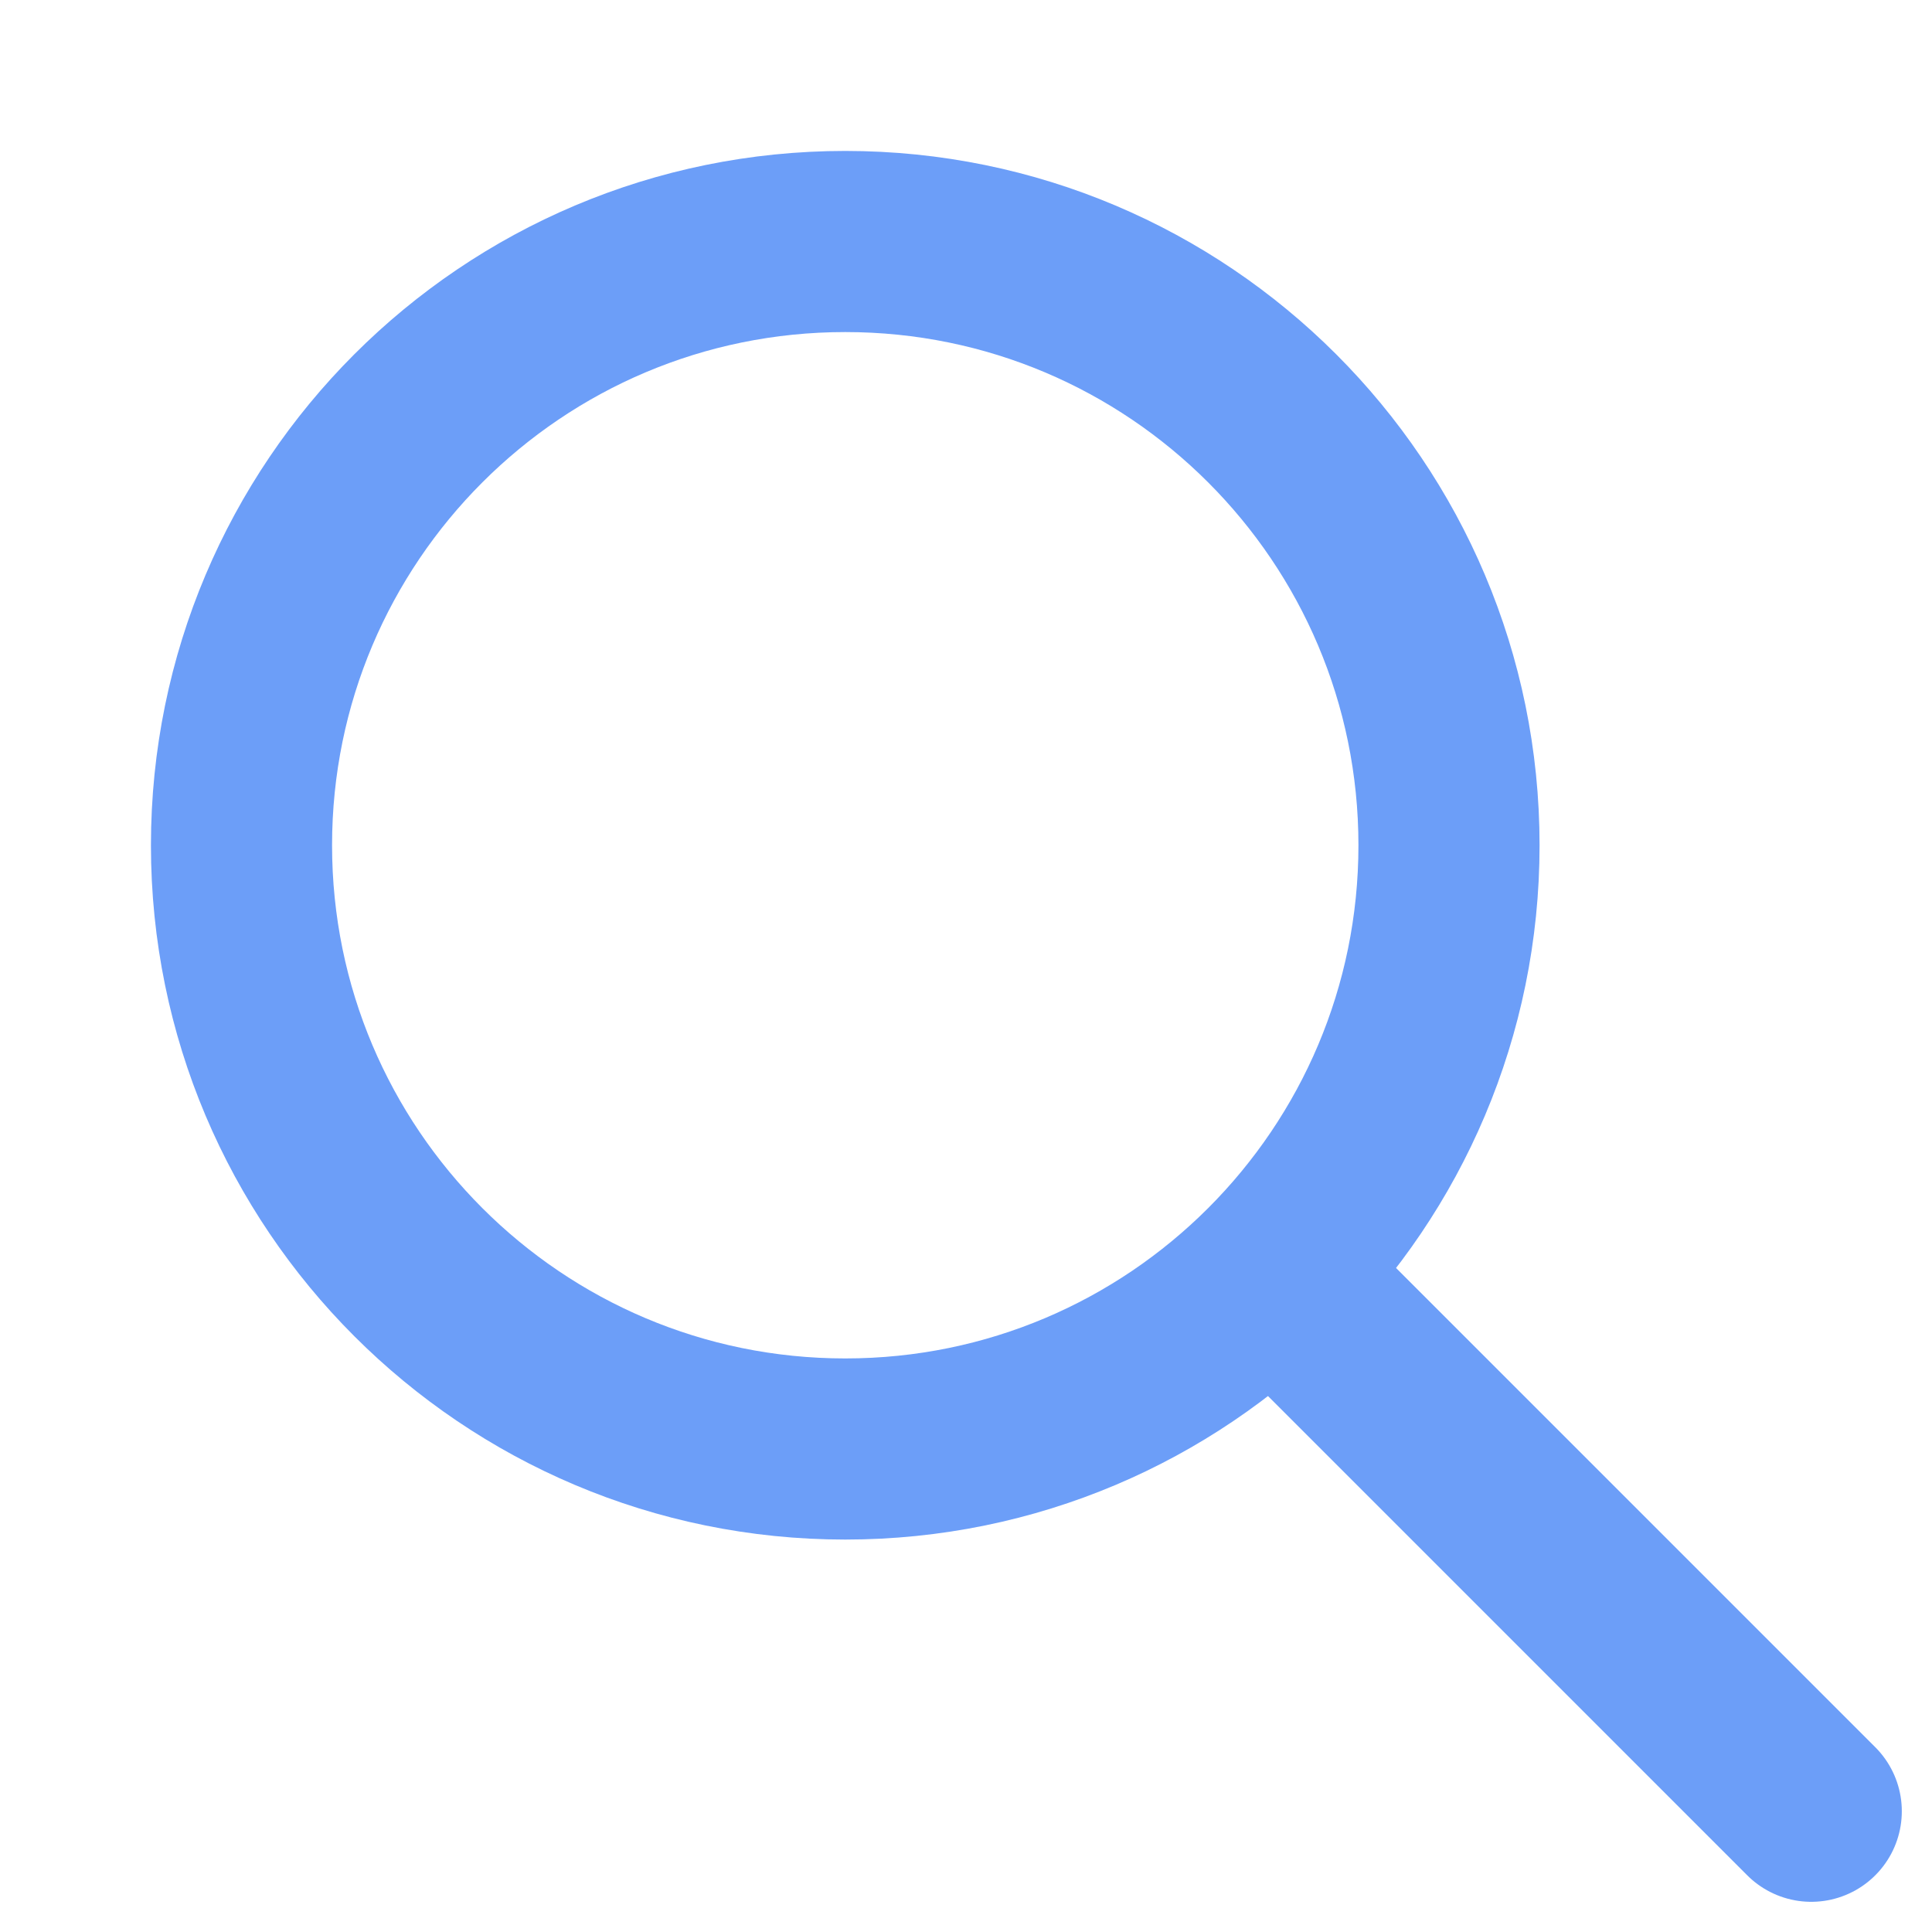
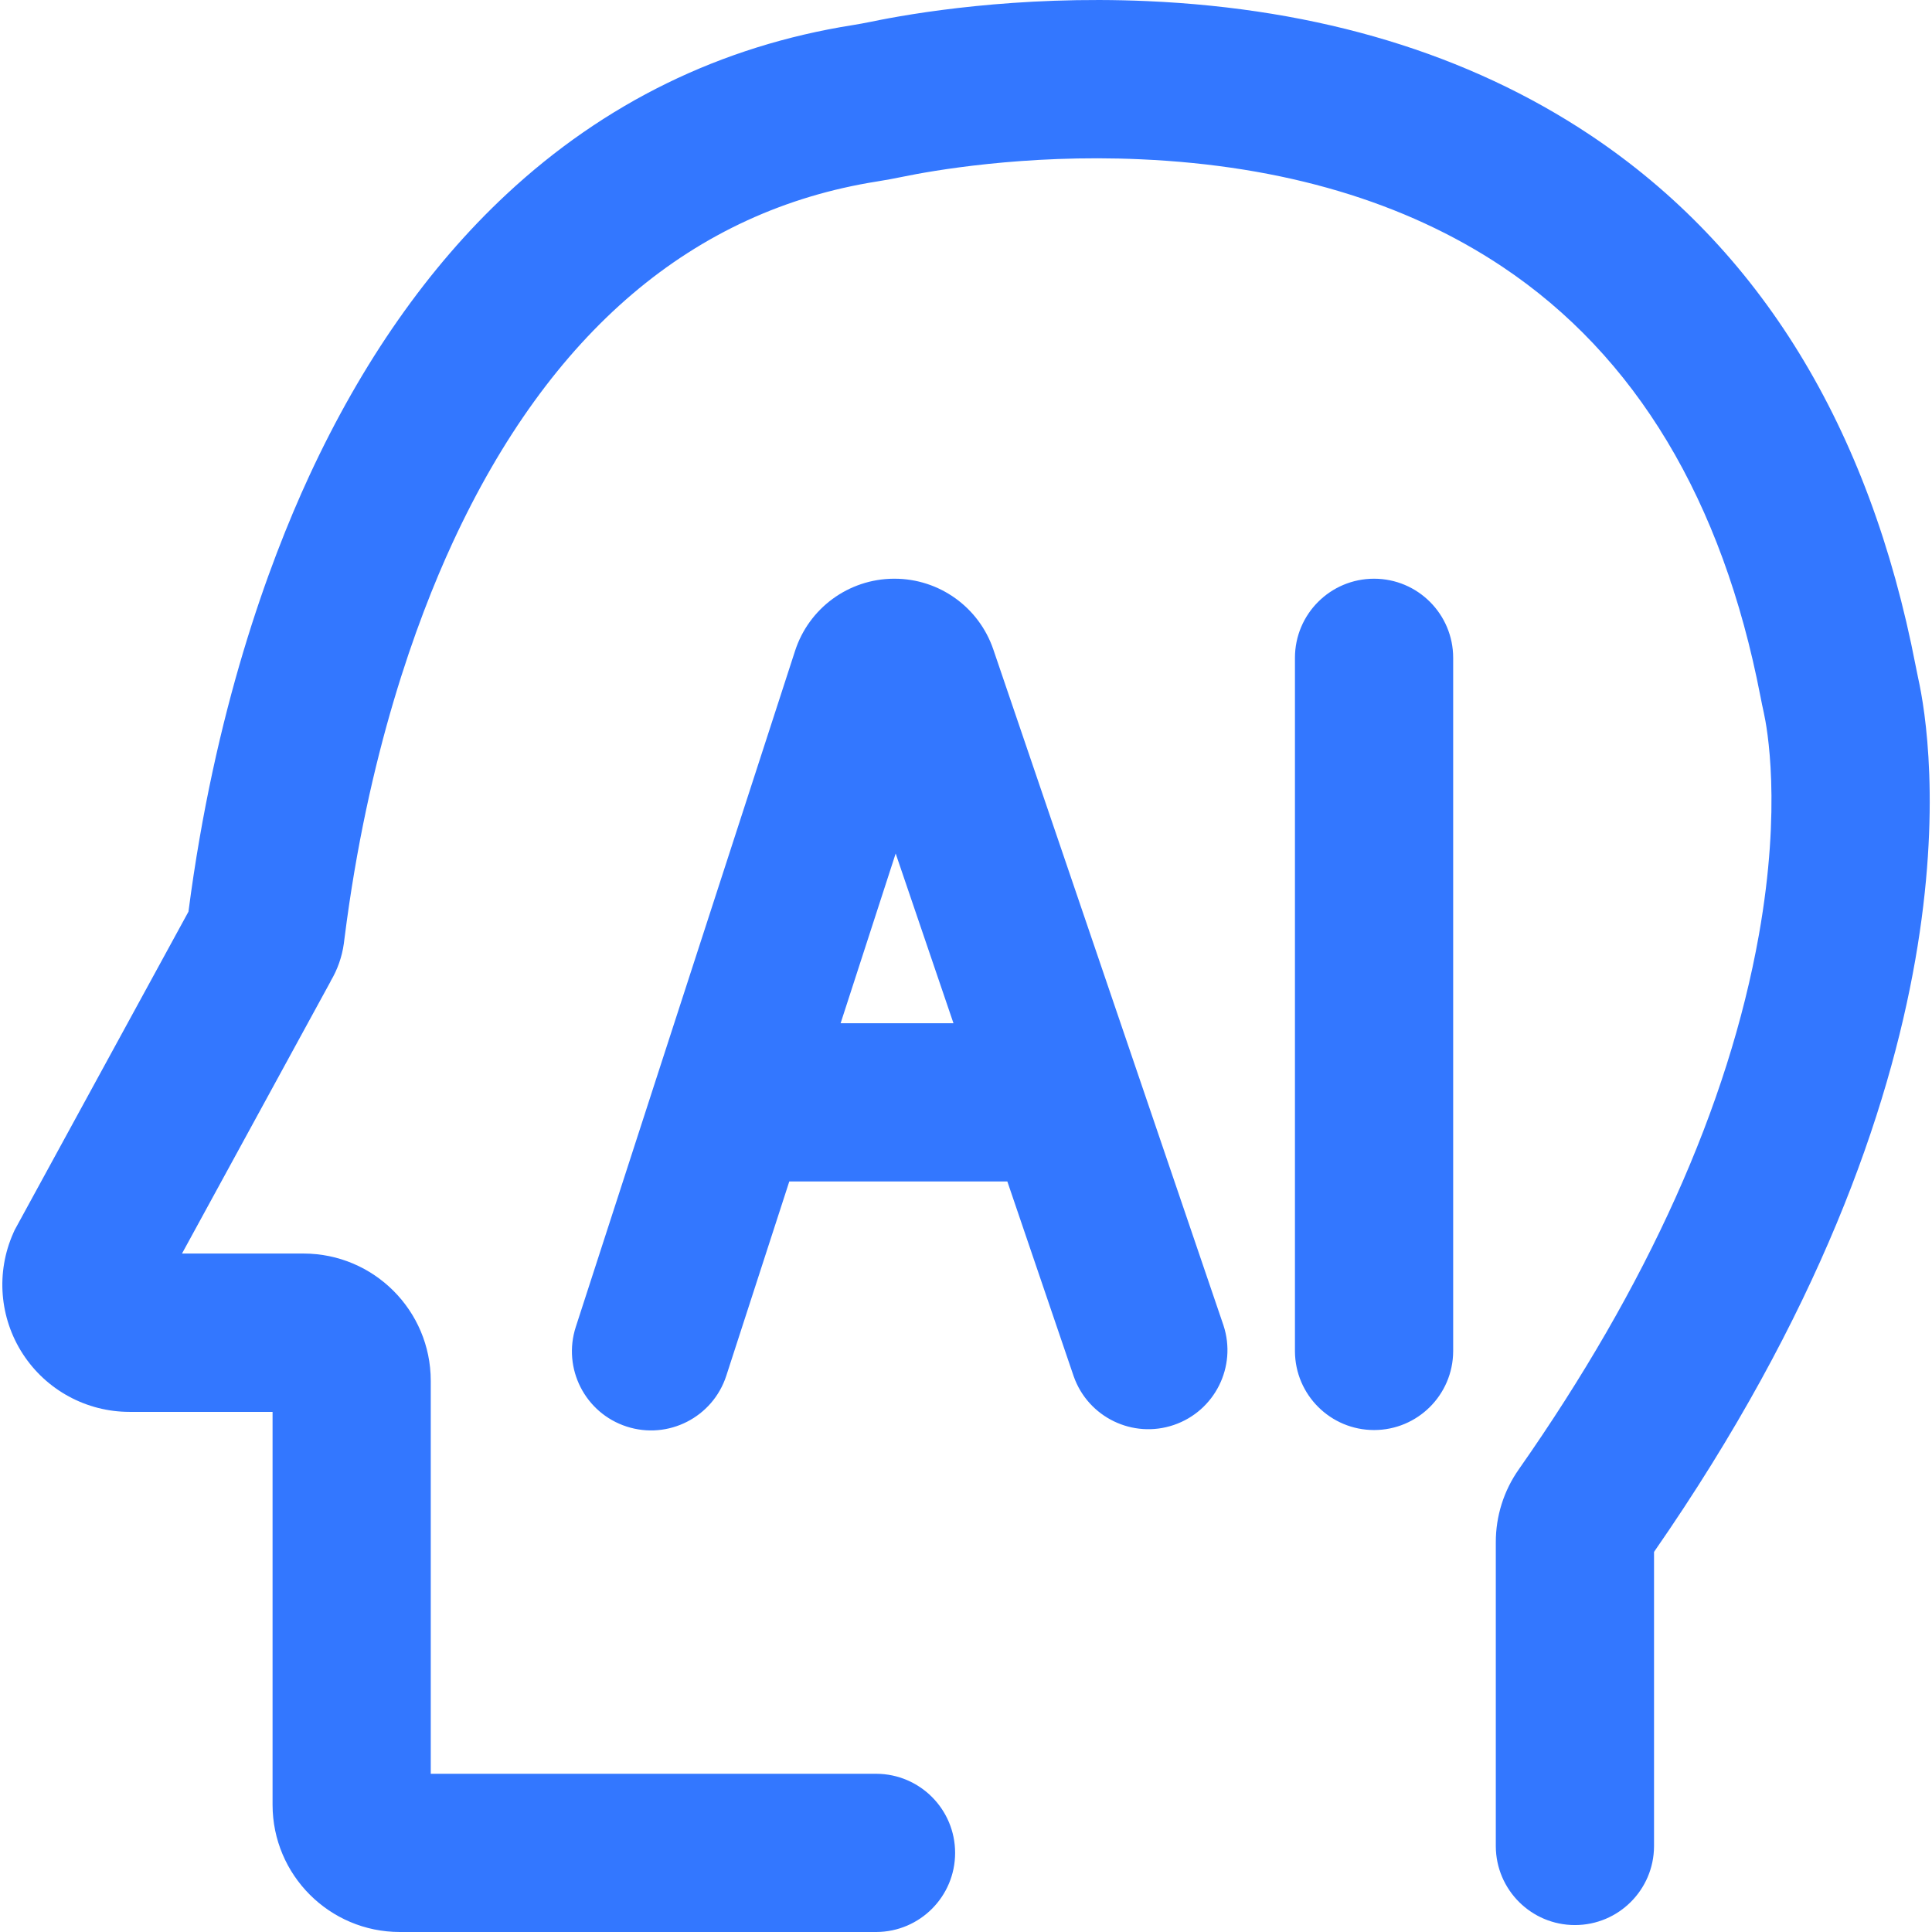
- <svg xmlns="http://www.w3.org/2000/svg" width="16" height="16" viewBox="0 0 16 16">
-   <circle cx="7" cy="7" r="5" fill="none" stroke="#6C9EF8" stroke-width="1.5" />
-   <line x1="11" y1="11" x2="15" y2="15" stroke="#6C9EF8" stroke-width="1.5" stroke-linecap="round" />
+ <svg xmlns="http://www.w3.org/2000/svg" t="1763183824084" class="icon" viewBox="0 0 1024 1024" version="1.1" p-id="26254" width="16" height="16">
+   <path d="M603.5 570.401l-0.197-0.577-76.81-225.555a55.308 55.308 0 0 0-52.412-37.54h-0.419a55.295 55.295 0 0 0-52.281 38.3l-73.377 226.131-0.275 0.839L305.185 703.279a41.93 41.93 0 1 0 79.771 25.878l33.386-102.963h115.568l35.195 103.356A41.93 41.93 0 0 0 648.483 702.519zM445.544 542.335l29.18-89.965 30.635 89.965zM728.28 306.73a41.93 41.93 0 0 0-41.93 41.93v367.565a41.93 41.93 0 0 0 83.859 0V348.66a41.93 41.93 0 0 0-41.93-41.93z" fill="#3377FF" p-id="26255" />
+   <path d="M1016.676 359.47c-0.459-2.07-0.904-4.232-1.31-6.434-24.476-126.745-82.549-221.44-172.514-281.452C778.202 28.515 699.296 4.628 608.178 0.593c-69.551-3.066-125.448 6.551-146.268 10.889-3.564 0.734-6.84 1.31-9.998 1.834-69.813 11.046-131.58 41.248-183.573 89.742-41.379 38.601-76.548 88.877-104.522 149.374-21.594 46.725-50.093 124.478-63.929 230.77L7.748 651.98l-0.694 1.559a67.402 67.402 0 0 0 61.584 94.787h75.827v208.272a67.467 67.467 0 0 0 67.402 67.402h252.638a41.93 41.93 0 0 0 0-83.859H228.31v-208.337a67.48 67.48 0 0 0-67.402-67.402H96.468l78.618-143.989 0.223-0.498a53.133 53.133 0 0 0 6.931-19.785l0.38-3.001c12.33-97.368 37.999-167.718 57.299-209.543 51.586-111.532 127.322-175.973 225.122-191.434 4.468-0.708 9.015-1.546 13.863-2.555 13.837-2.856 63.772-11.963 125.592-9.172 75.617 3.354 140.202 22.524 191.827 56.985 70.638 47.171 116.616 123.679 136.716 227.572 0.563 2.961 1.179 5.896 1.808 8.74 1.703 7.665 9.591 49.333-2.621 117.927-16.117 90.41-58.963 185.721-127.243 283.155a66.917 66.917 0 0 0-12.173 38.628v161.167a41.93 41.93 0 0 0 83.859 0v-156.056C1051.818 570.244 1024.066 392.647 1016.676 359.47z" fill="#3377FF" p-id="26256" />
</svg>
